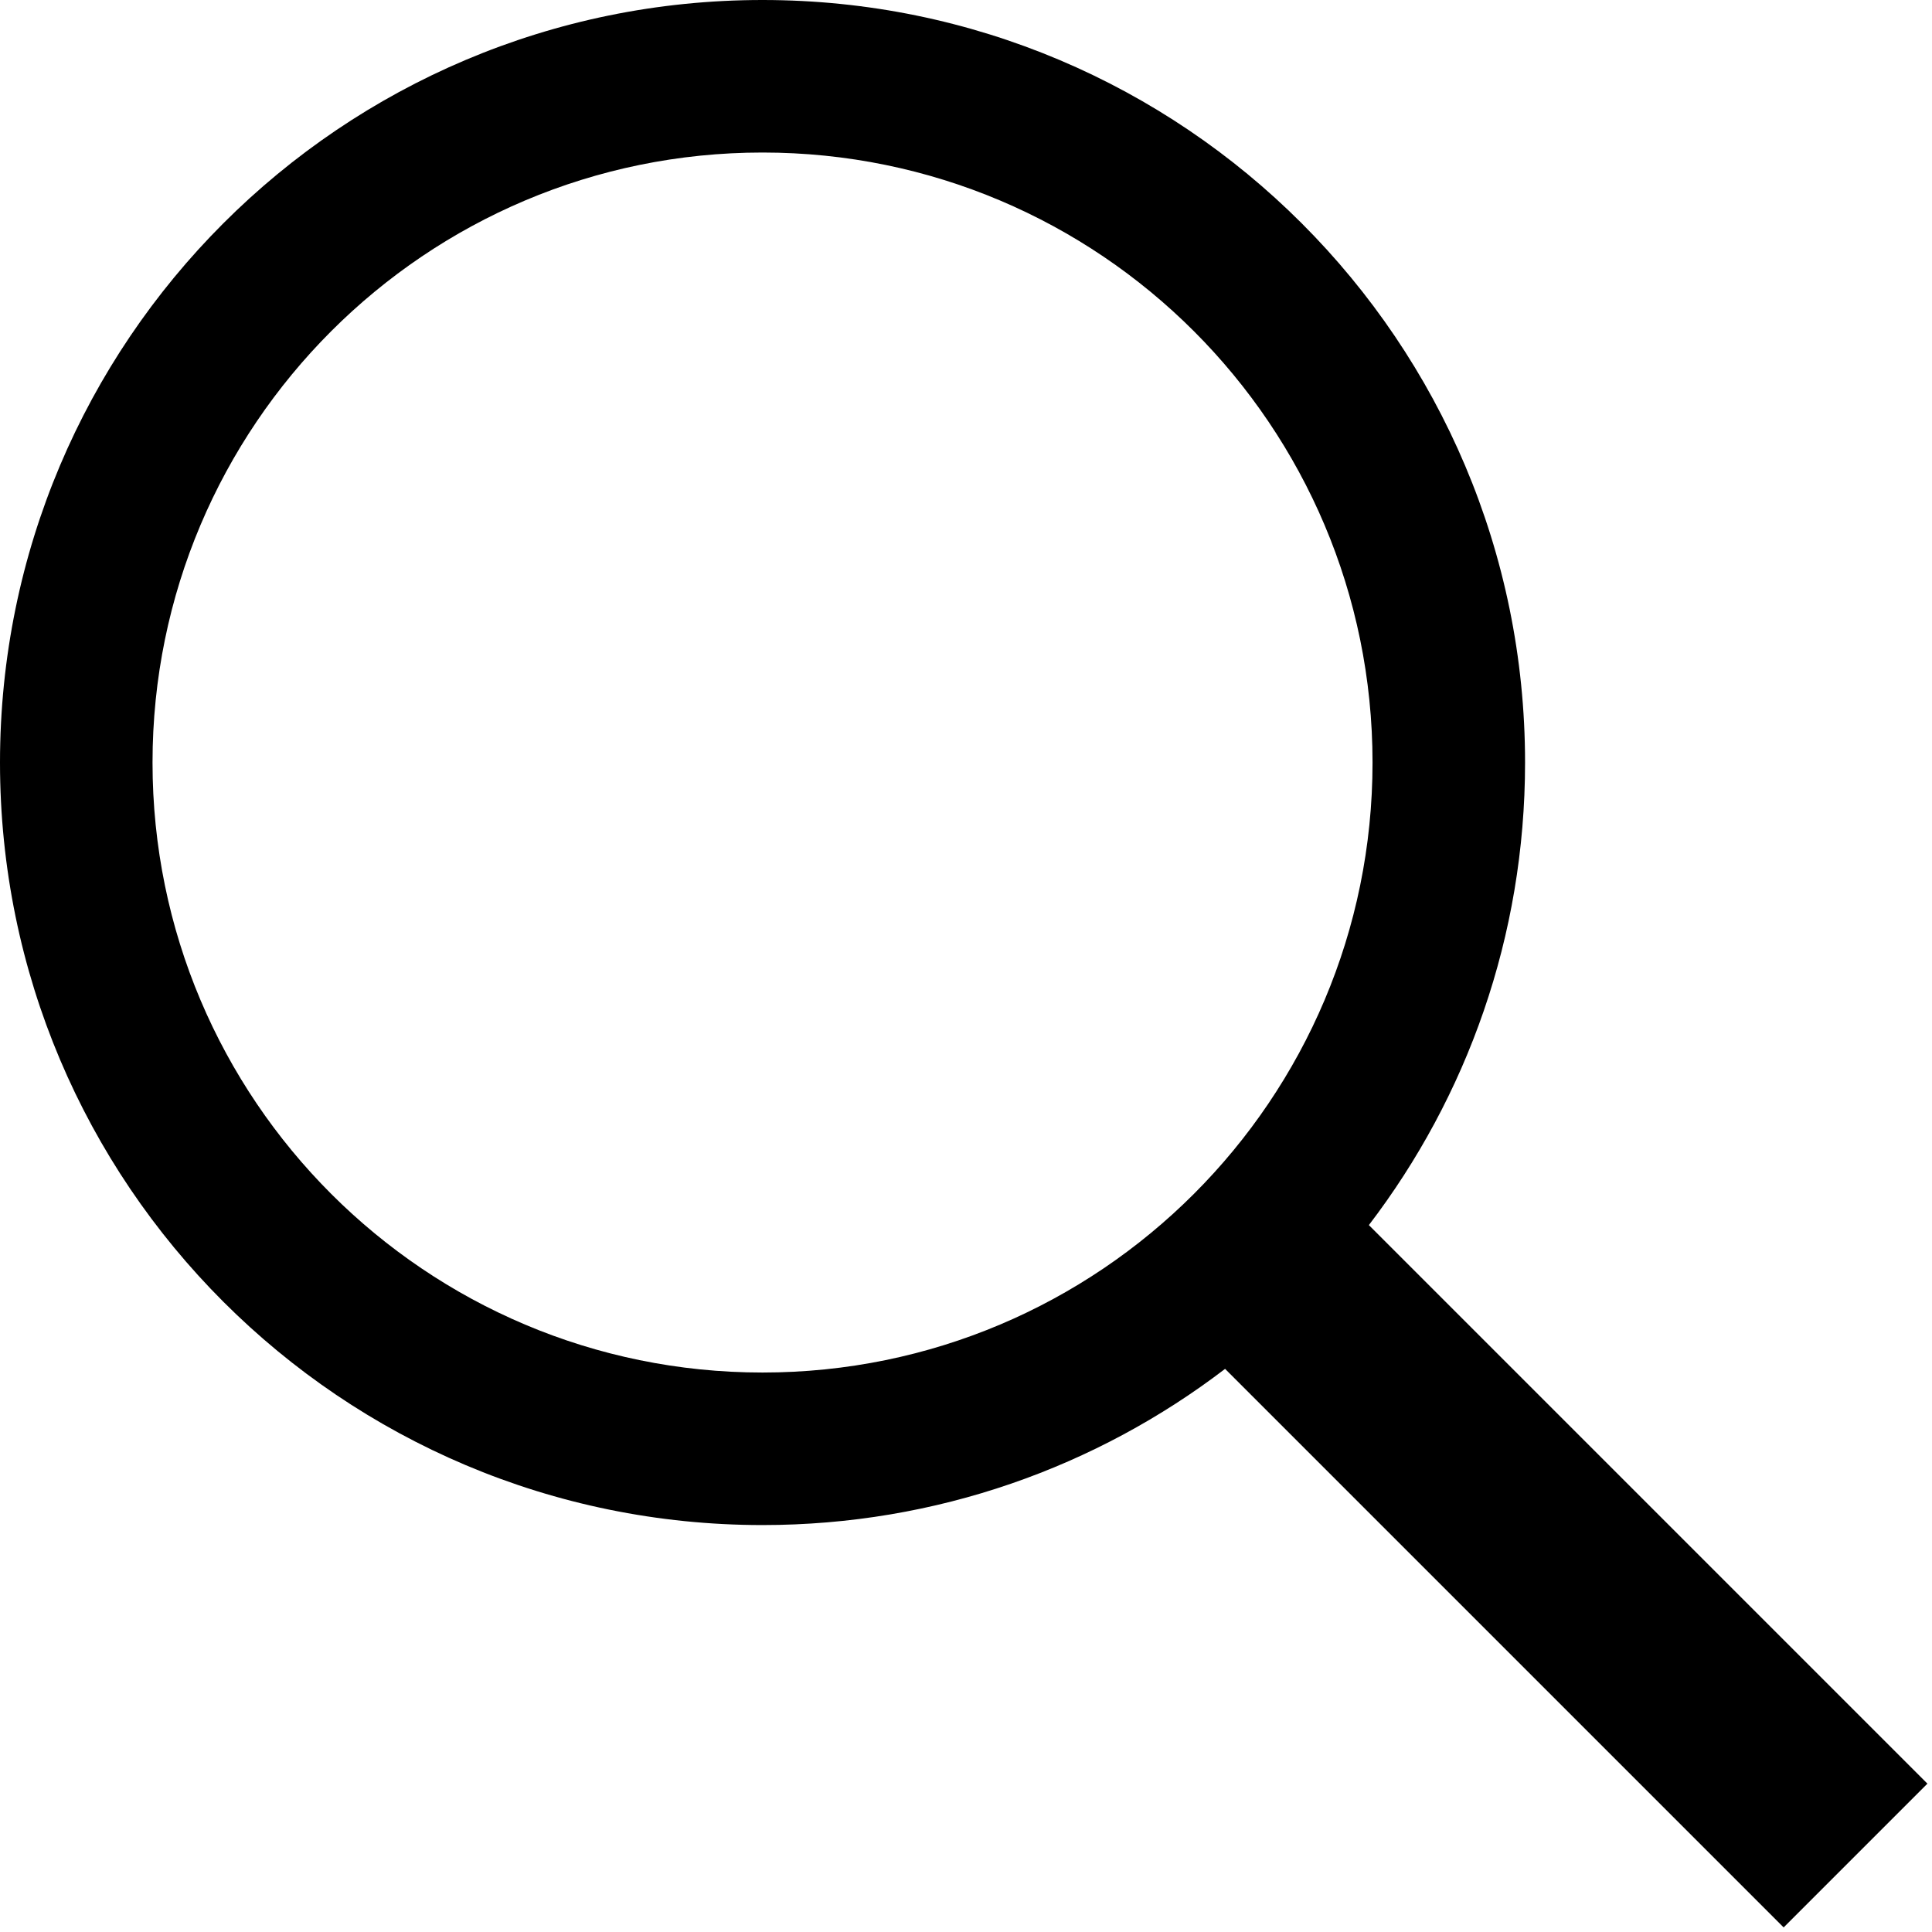
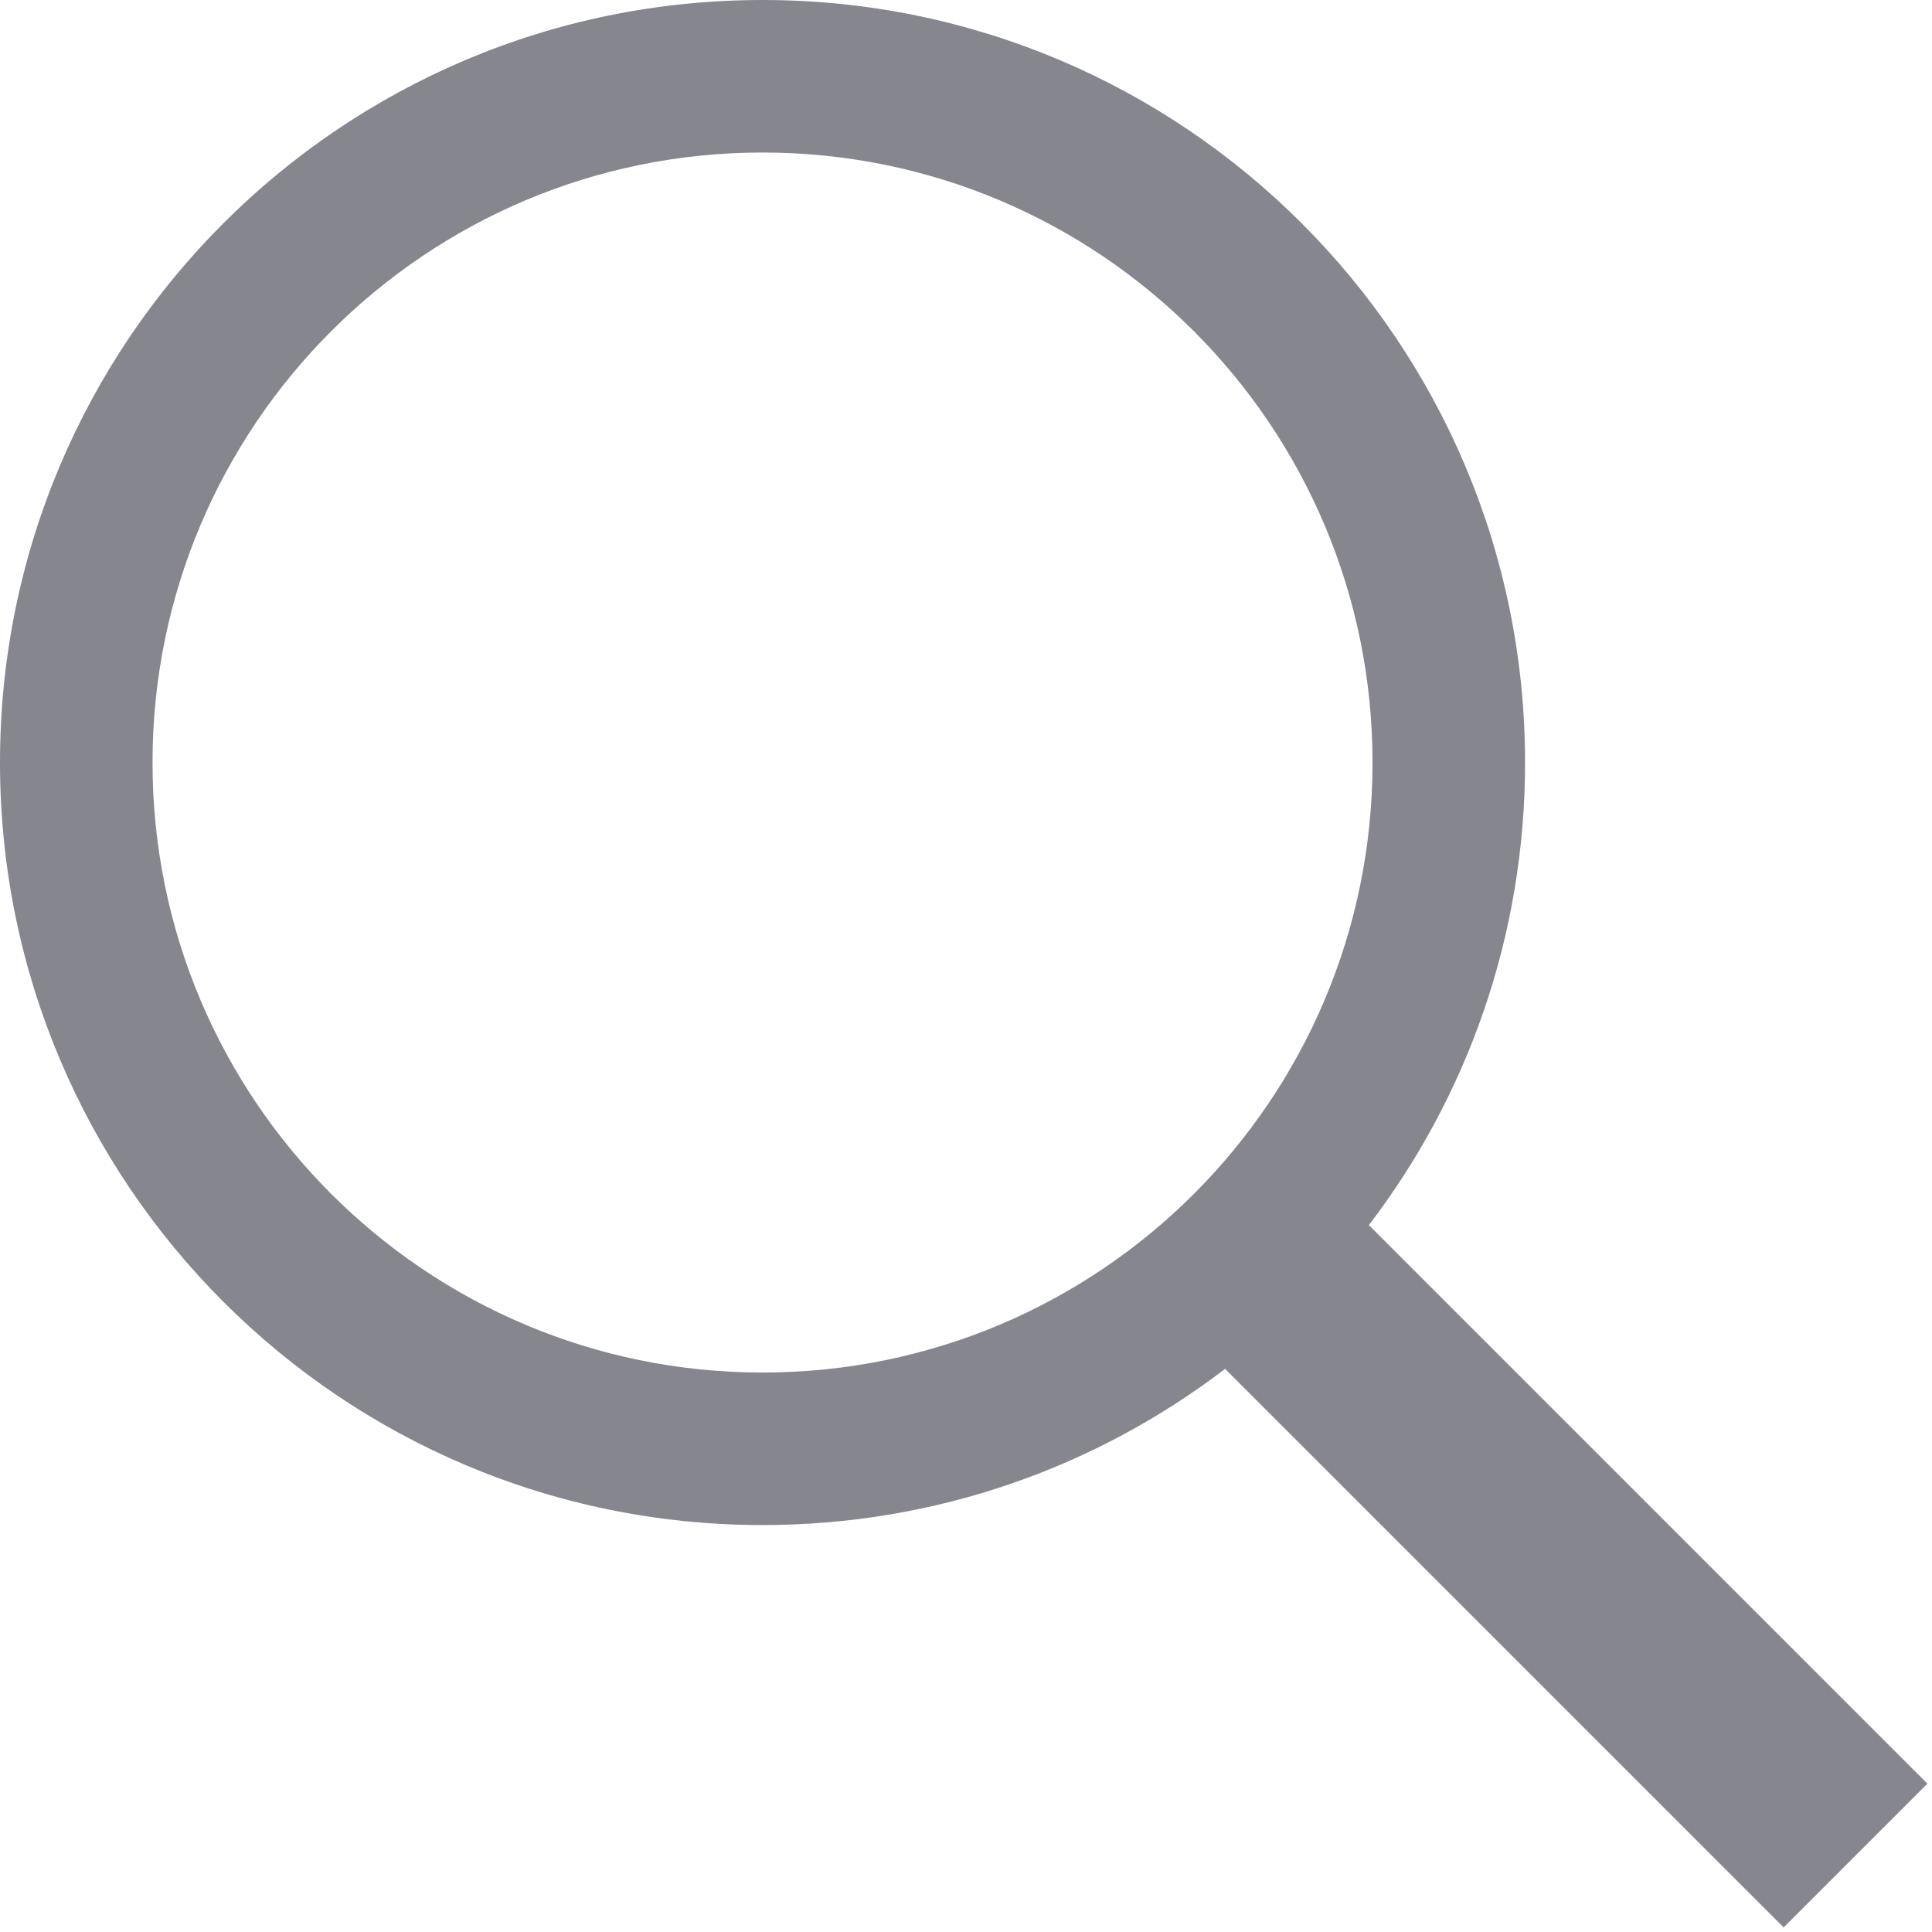
<svg xmlns="http://www.w3.org/2000/svg" width="19" height="19" viewBox="0 0 19 19">
-   <path fill-rule="evenodd" d="M13.462,12.048 L18.955,17.541 L17.541,18.955 L12.048,13.462 C10.786,14.426 9.21,14.998 7.499,14.998 C3.357,14.998 0,11.641 0,7.499 C0,3.357 3.357,0 7.499,0 C11.641,0 14.998,3.357 14.998,7.499 C14.998,9.21 14.426,10.786 13.462,12.048 Z M7.499,13.498 C10.813,13.498 13.498,10.813 13.498,7.499 C13.498,4.186 10.813,1.5 7.499,1.5 C4.186,1.5 1.5,4.186 1.5,7.499 C1.5,10.813 4.186,13.498 7.499,13.498 Z" />
+   <path fill="#86868E" d="M13.462,12.048 L18.955,17.541 L17.541,18.955 L12.048,13.462 C10.786,14.426 9.21,14.998 7.499,14.998 C3.357,14.998 0,11.641 0,7.499 C0,3.357 3.357,0 7.499,0 C11.641,0 14.998,3.357 14.998,7.499 C14.998,9.21 14.426,10.786 13.462,12.048 Z M7.499,13.498 C10.813,13.498 13.498,10.813 13.498,7.499 C13.498,4.186 10.813,1.5 7.499,1.5 C4.186,1.5 1.5,4.186 1.5,7.499 C1.5,10.813 4.186,13.498 7.499,13.498 Z" />
</svg>
